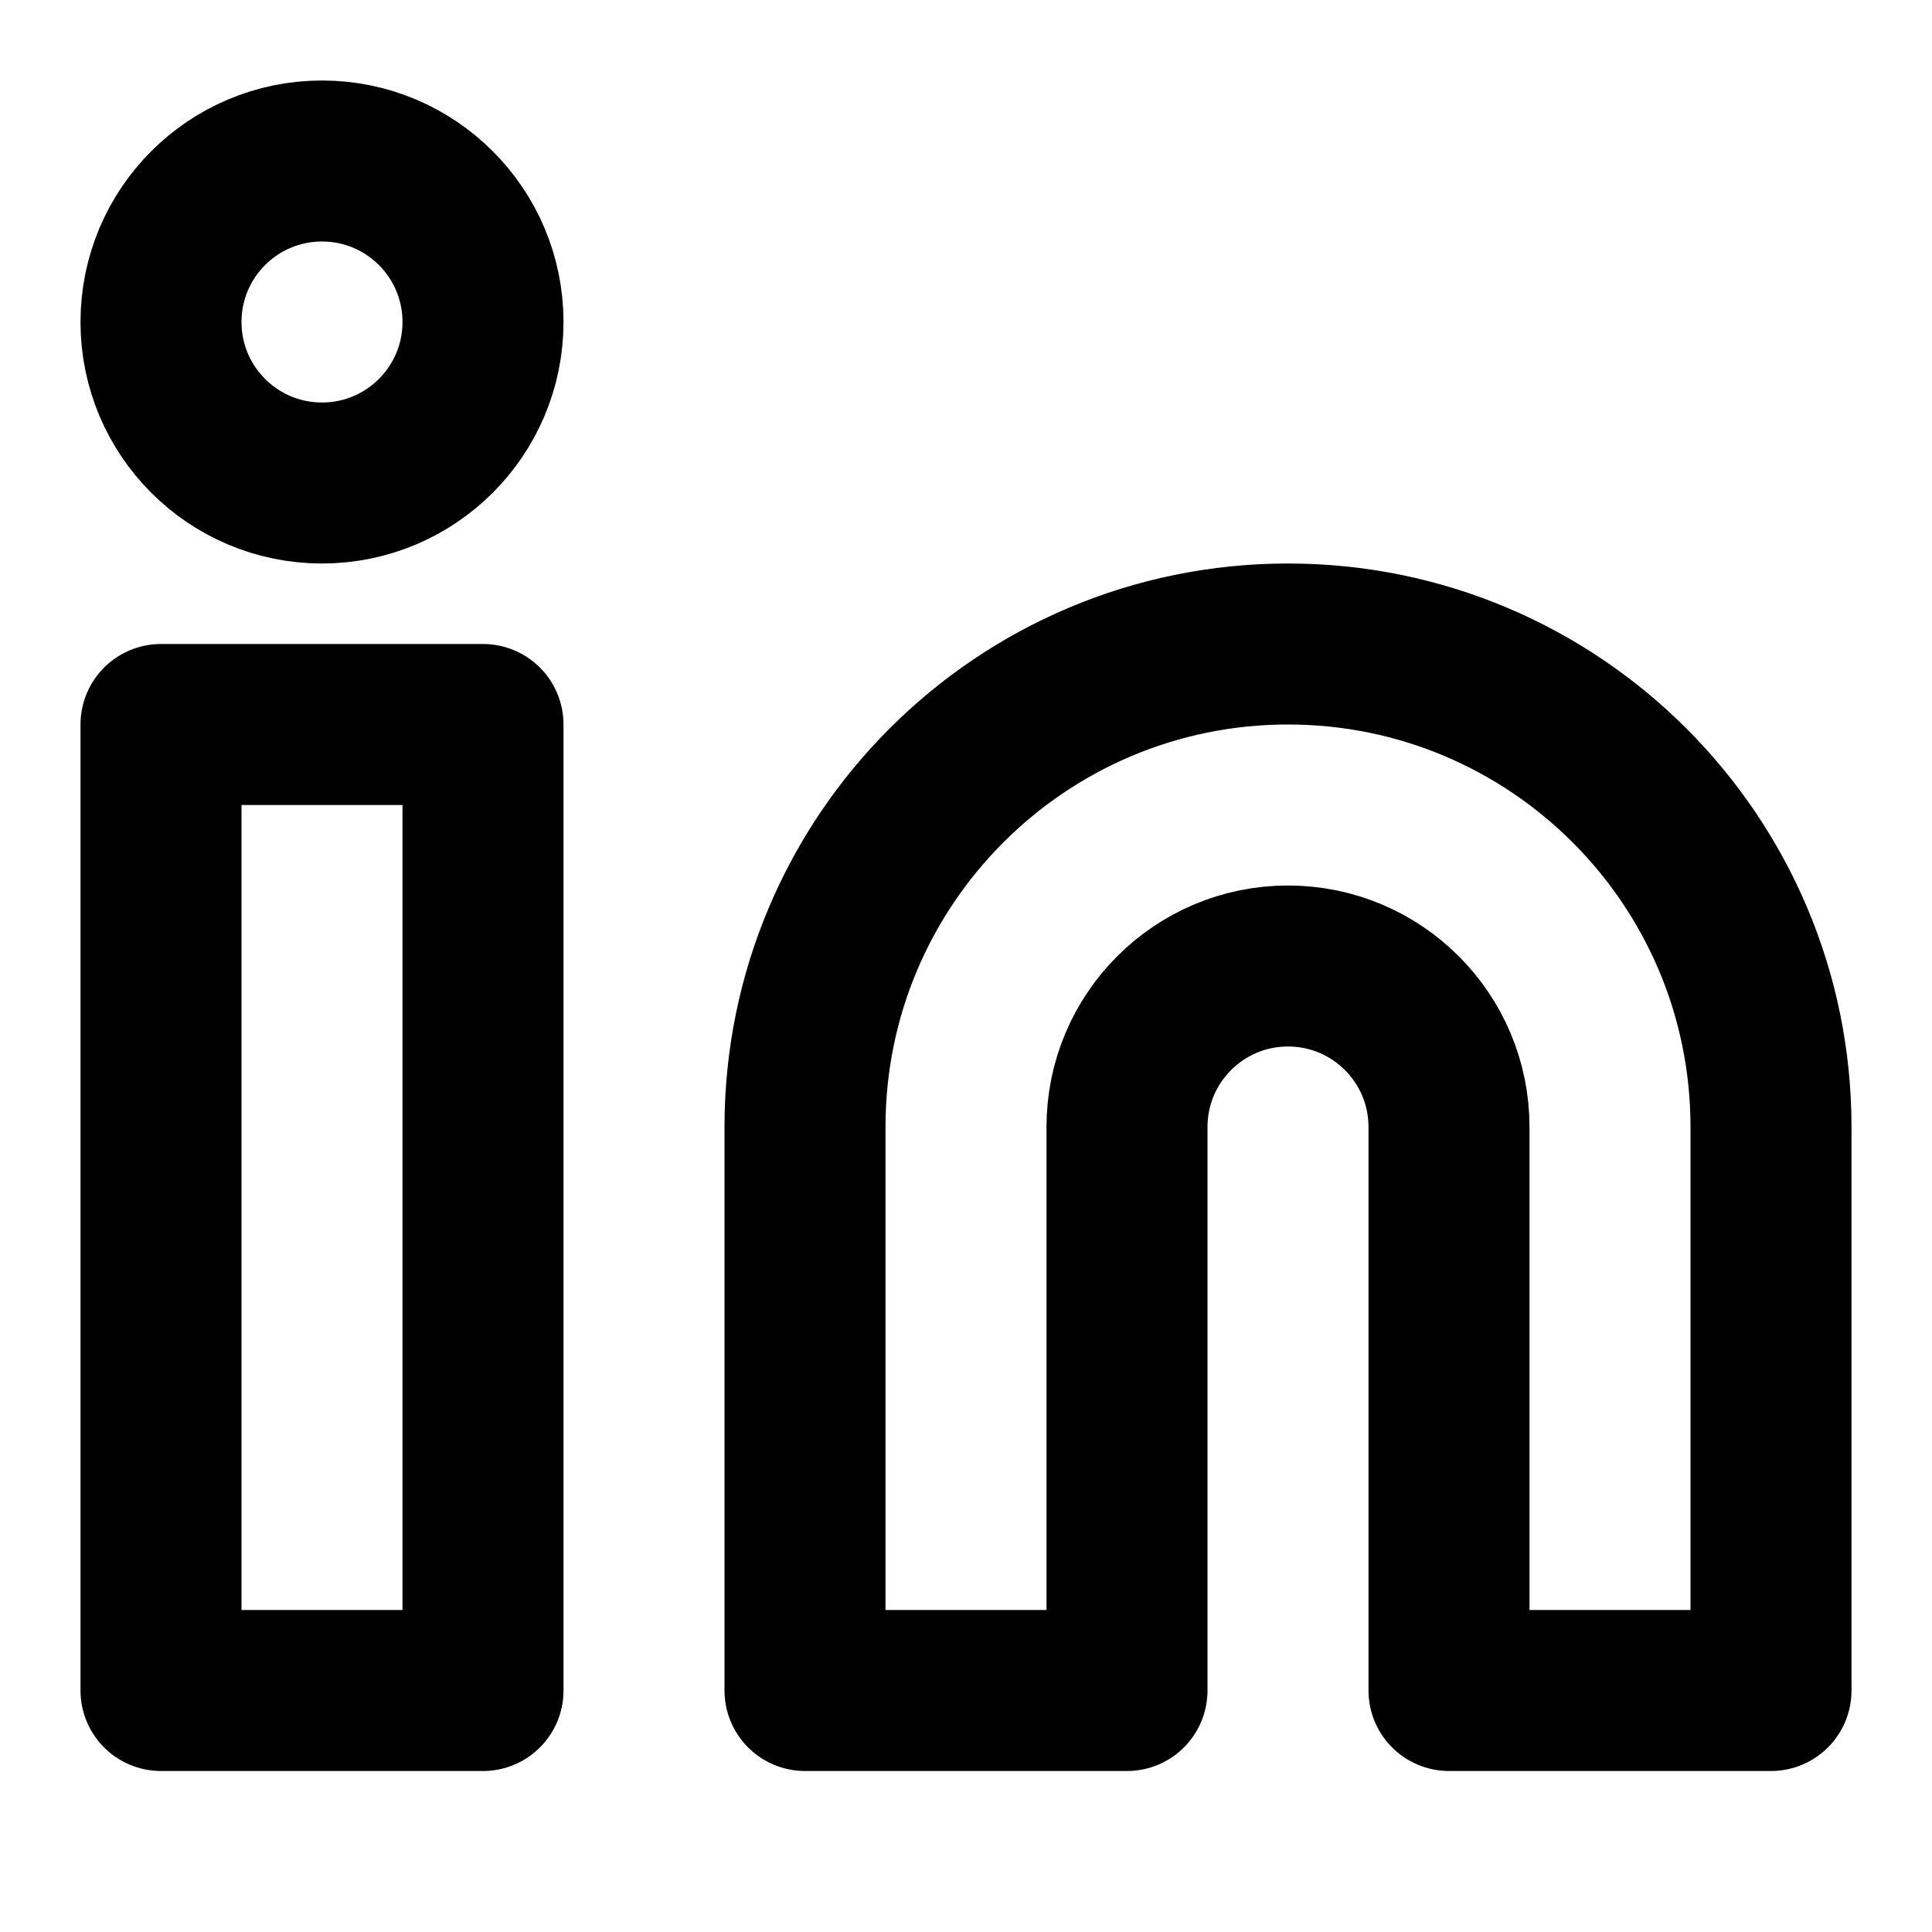
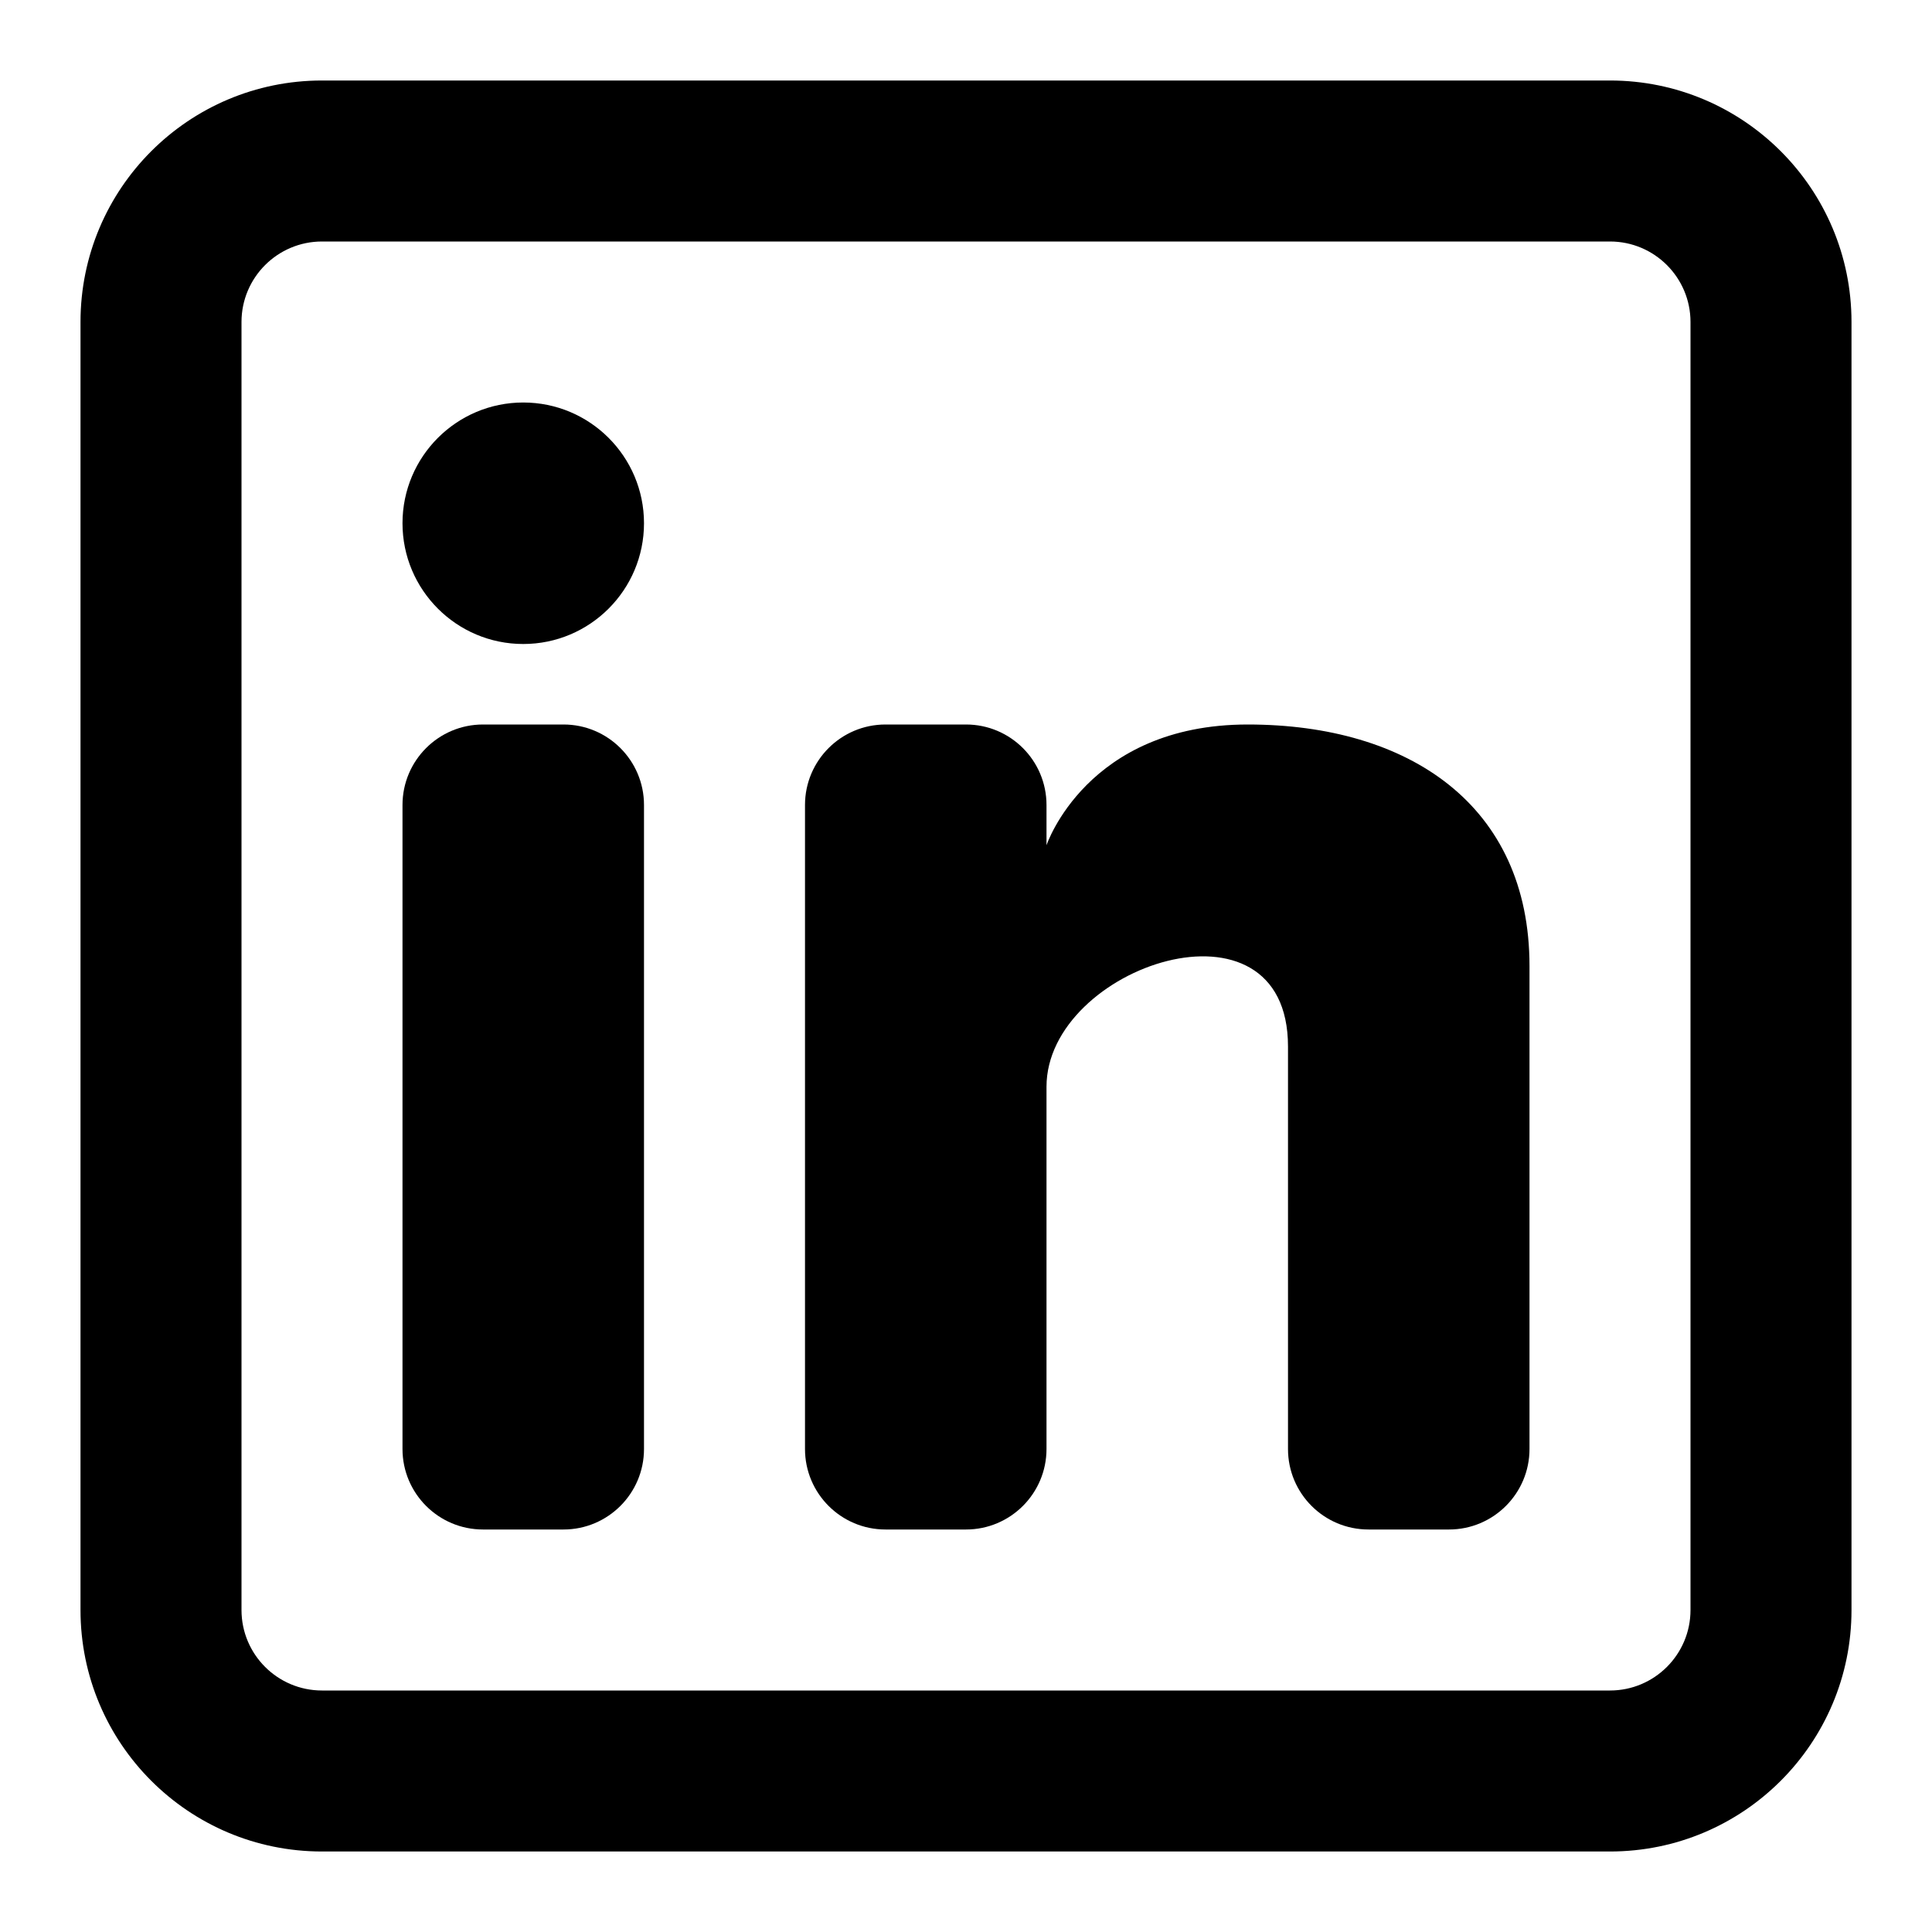
- <svg xmlns="http://www.w3.org/2000/svg" width="24" height="24" viewBox="0 0 24 24" fill="none" stroke="#000" stroke-width="2" stroke-linecap="round" stroke-linejoin="round" class="feather feather-linkedin">
-   <path d="M16 8a6 6 0 0 1 6 6v7h-4v-7a2 2 0 0 0-2-2 2 2 0 0 0-2 2v7h-4v-7a6 6 0 0 1 6-6z" />
-   <rect x="2" y="9" width="4" height="12" />
-   <circle cx="4" cy="4" r="2" />
+ <svg xmlns="http://www.w3.org/2000/svg" width="800px" height="800px" viewBox="0 0 24 24" fill="none">
+   <path d="M6.5 8C7.328 8 8 7.328 8 6.5C8 5.672 7.328 5 6.5 5C5.672 5 5 5.672 5 6.5C5 7.328 5.672 8 6.5 8Z" fill="#000" />
+   <path d="M5 10C5 9.448 5.448 9 6 9H7C7.552 9 8 9.448 8 10V18C8 18.552 7.552 19 7 19H6C5.448 19 5 18.552 5 18V10Z" fill="#000" />
+   <path d="M11 19H12C12.552 19 13 18.552 13 18V13.5C13 12 16 11 16 13V18C16 18.553 16.448 19 17 19H18C18.552 19 19 18.552 19 18V12C19 10 17.5 9 15.5 9C13.5 9 13 10.5 13 10.5V10C13 9.448 12.552 9 12 9H11C10.448 9 10 9.448 10 10V18C10 18.552 10.448 19 11 19Z" fill="#000" />
+   <path fill-rule="evenodd" clip-rule="evenodd" d="M20 1C21.657 1 23 2.343 23 4V20C23 21.657 21.657 23 20 23H4C2.343 23 1 21.657 1 20V4C1 2.343 2.343 1 4 1H20ZM20 3C20.552 3 21 3.448 21 4V20C21 20.552 20.552 21 20 21H4C3.448 21 3 20.552 3 20V4C3 3.448 3.448 3 4 3H20Z" fill="#000" />
</svg>
